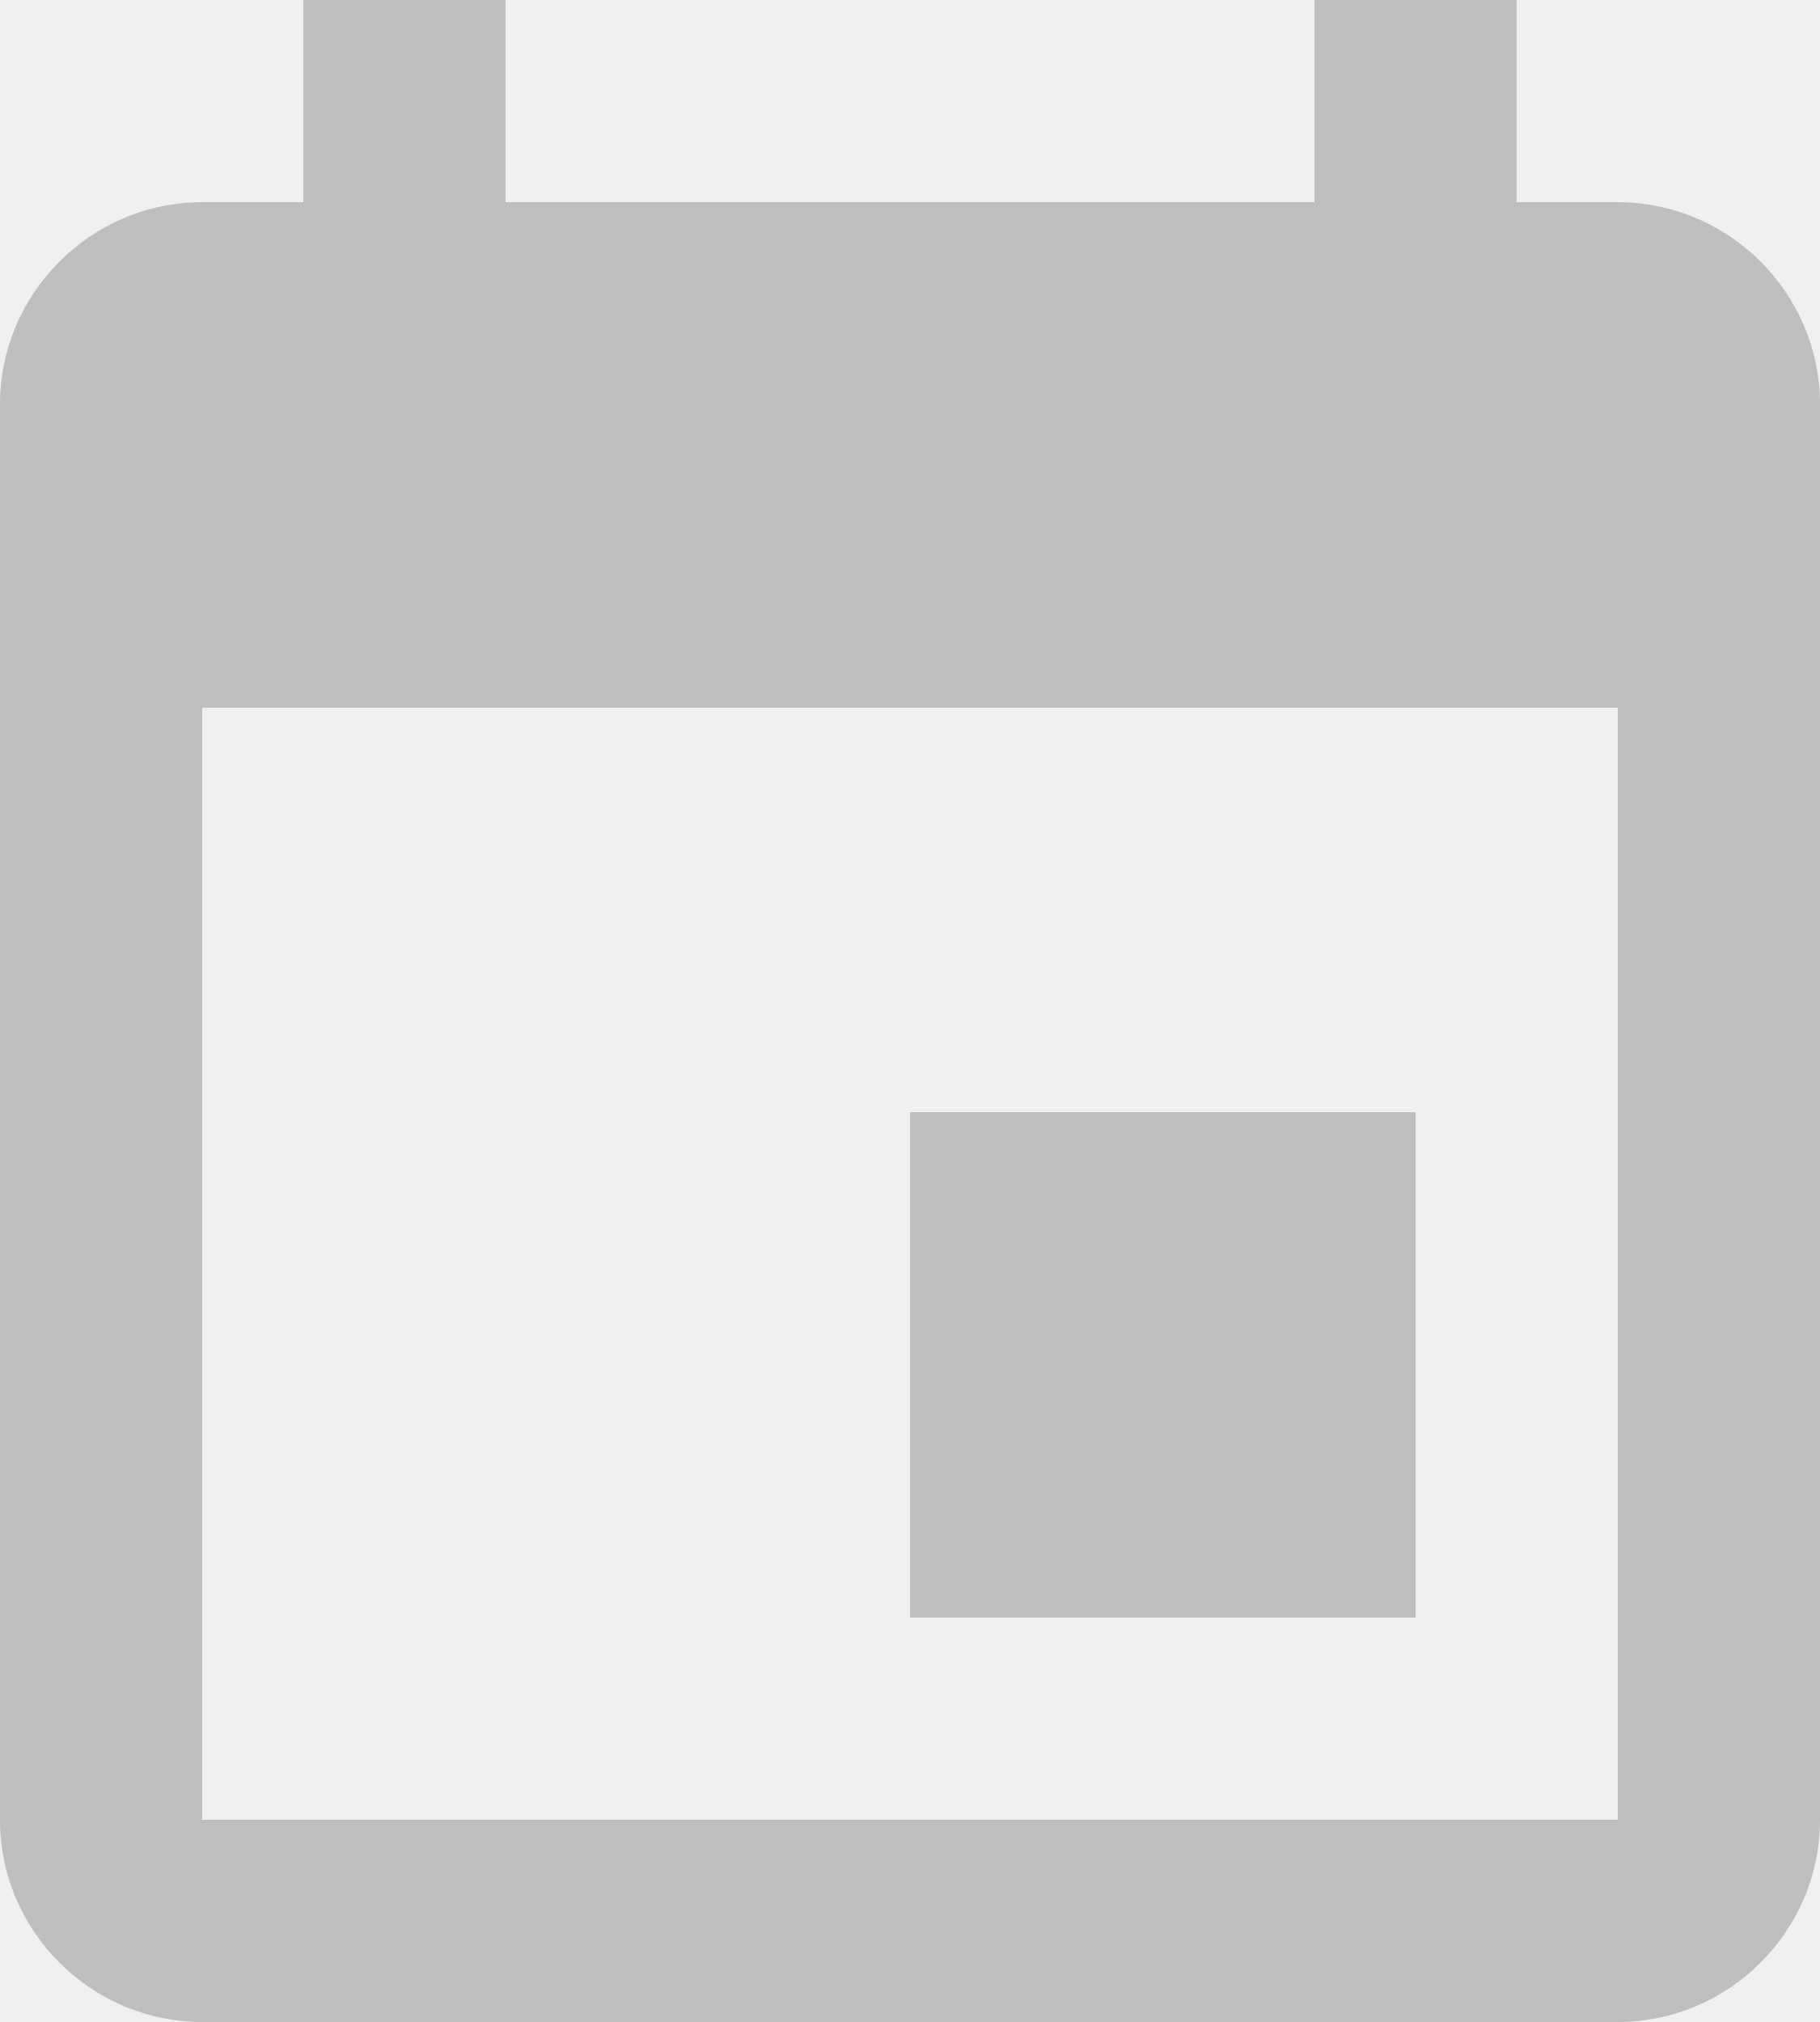
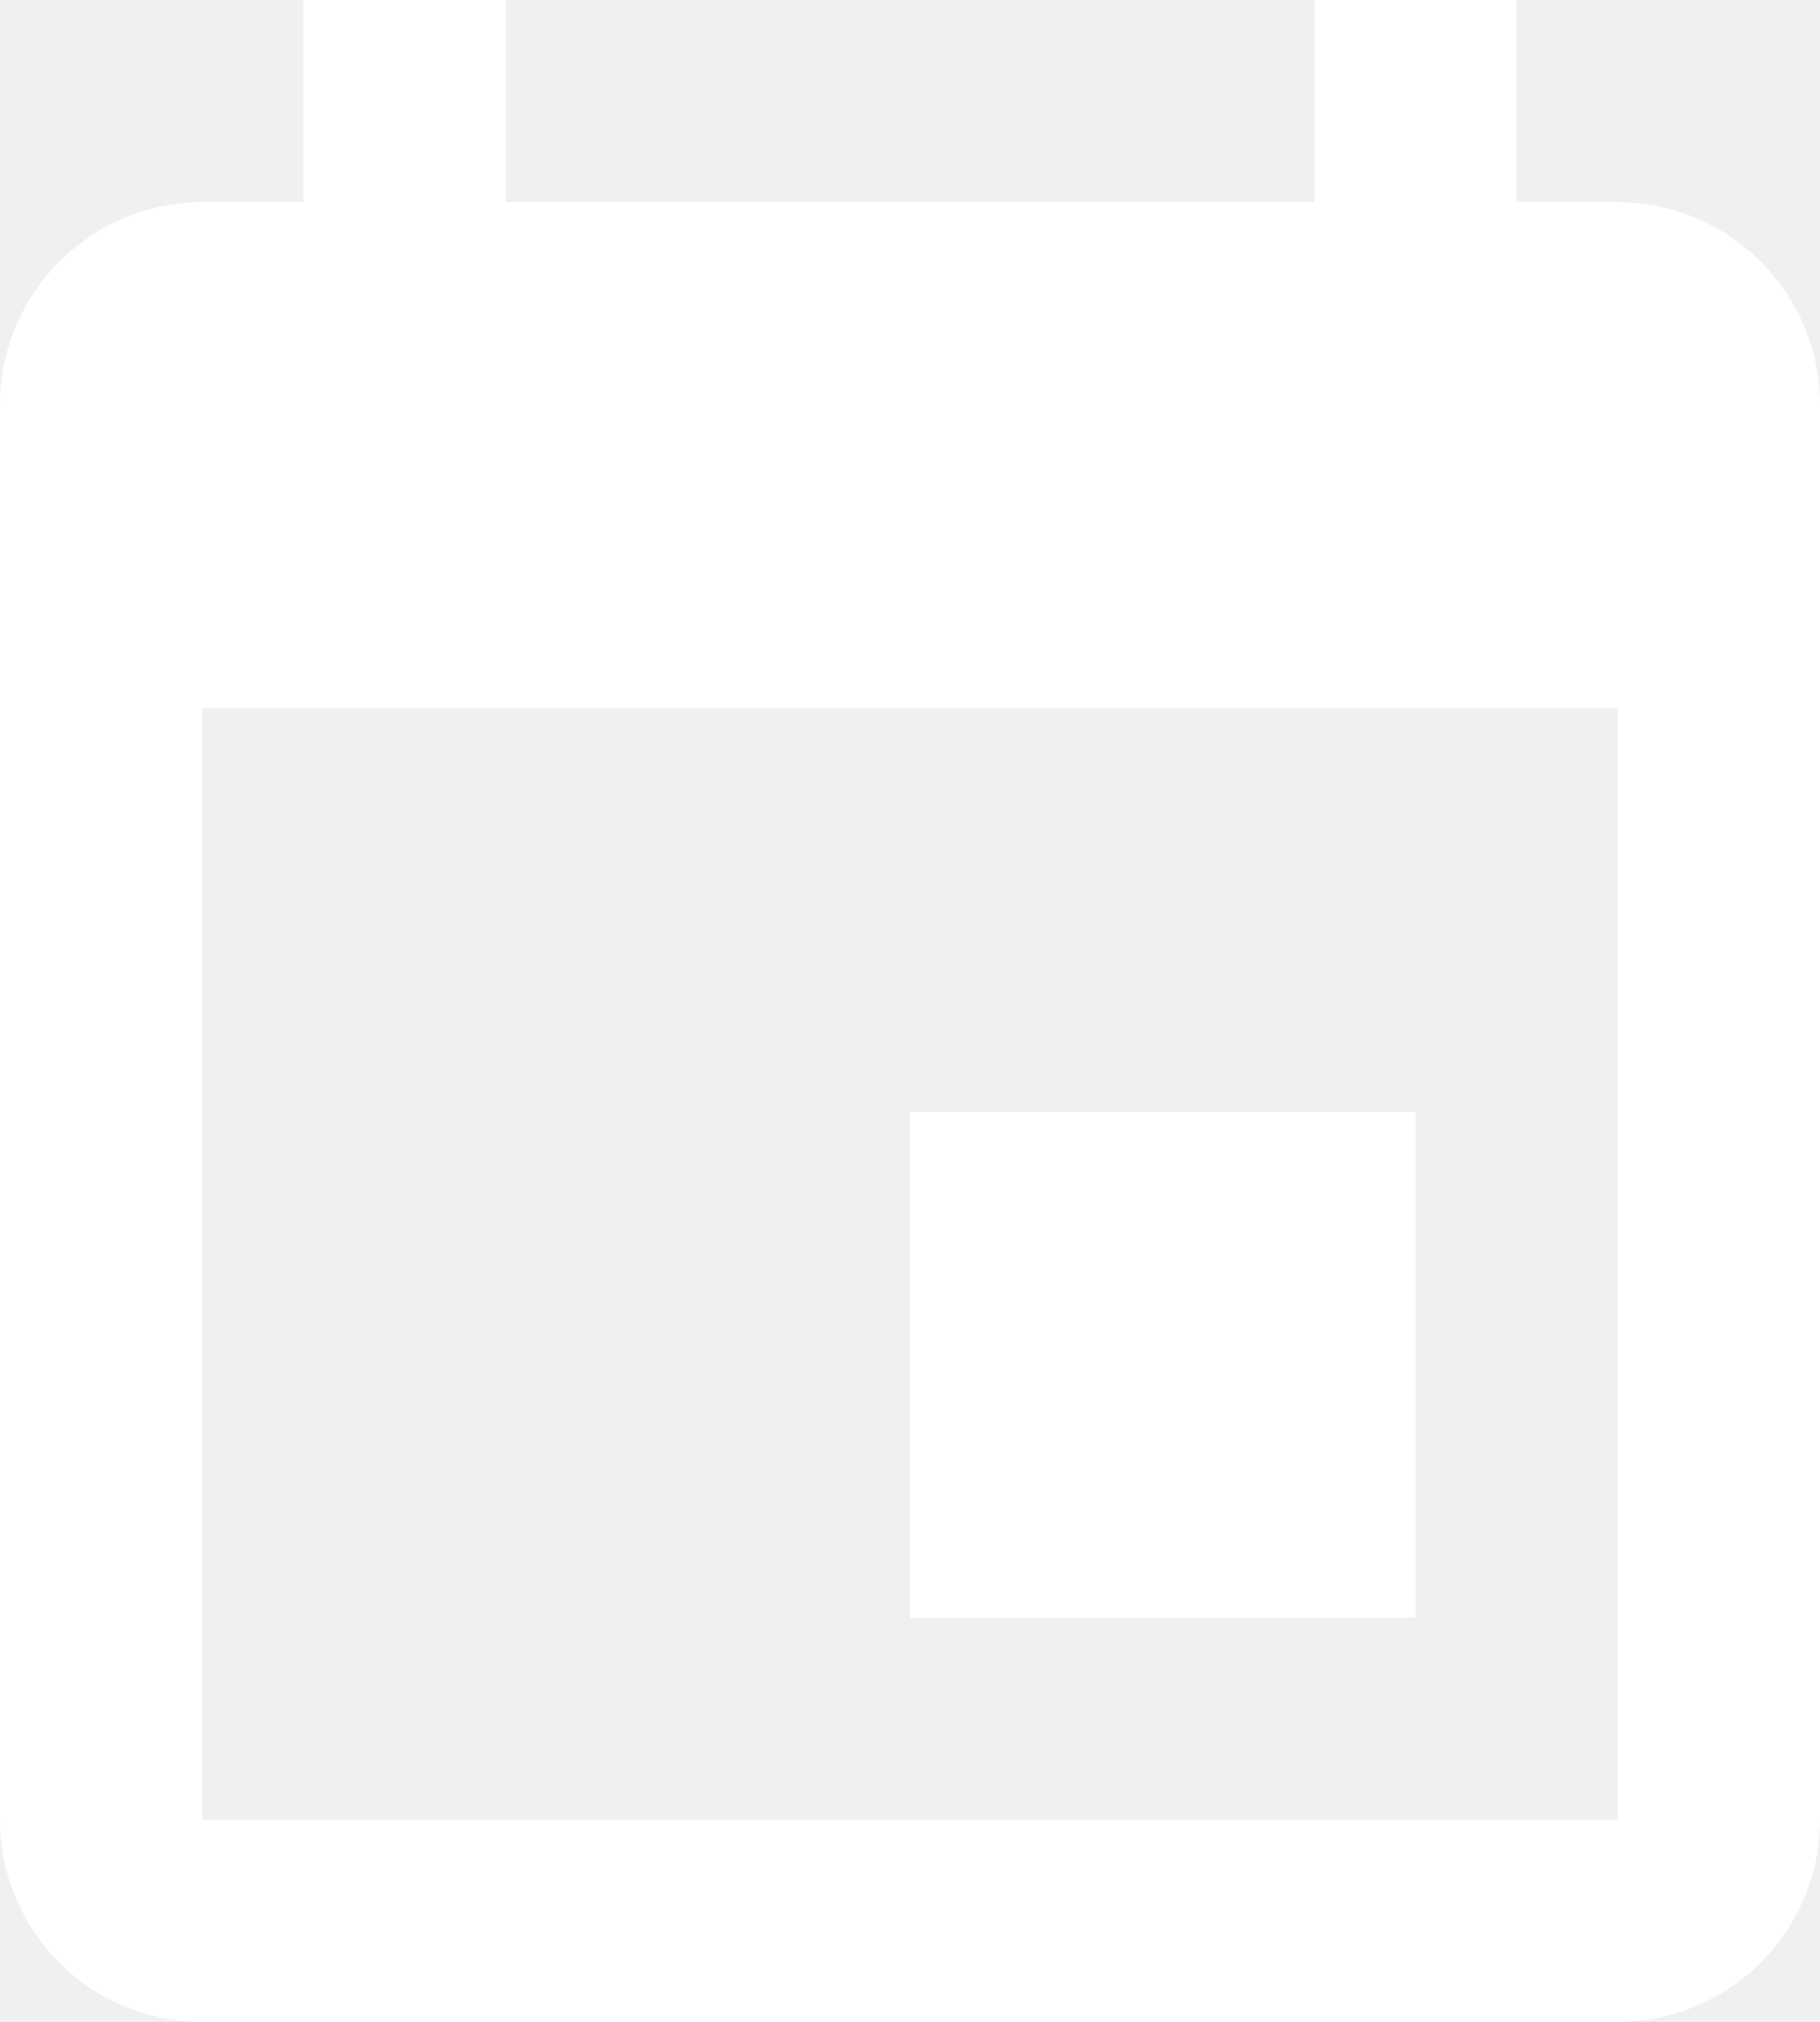
<svg xmlns="http://www.w3.org/2000/svg" version="1.1" id="Layer_1" x="0px" y="0px" width="18px" height="20px" viewBox="0 0 18 20" style="enable-background:new 0 0 18 20;" xml:space="preserve">
  <style type="text/css">
- 	.st0{fill:#BFBFBF;}
+ 	.st0{fill: #FFFFFF;}
</style>
  <g id="Customer---Appointments">
    <g id="ProposalAppointmentsDefault_Desktop_1A_OCC" transform="translate(-23, -218)">
      <g id="Aside" transform="translate(-1, 0)">
        <g id="nav" transform="translate(0, 122)">
          <g id="list" transform="translate(1, 0)">
            <g id="item" transform="translate(0, 85)">
              <g id="event-icon" transform="translate(20, 10)">
                <g id="Group">
-                   <path id="Shape" class="st0" d="M17,12h-5v5h5V12z M16,1v2H8V1H6v2H5C3.9,3,3,3.9,3,5l0,14c0,1.1,0.9,2,2,2h14          c1.1,0,2-0.9,2-2V5c0-1.1-0.9-2-2-2h-1V1H16z M19,19H5V8h14V19z" />
+                   <path id="Shape" class="st0" d="M17,12h-5v5h5V12z M16,1v2H8V1H6v2H5C3.9,3,3,3.9,3,5v14c0,1.1,0.9,2,2,2h14          c1.1,0,2-0.9,2-2V5c0-1.1-0.9-2-2-2h-1V1H16z M19,19H5V8h14V19z" />
                </g>
              </g>
            </g>
          </g>
        </g>
      </g>
    </g>
  </g>
</svg>
